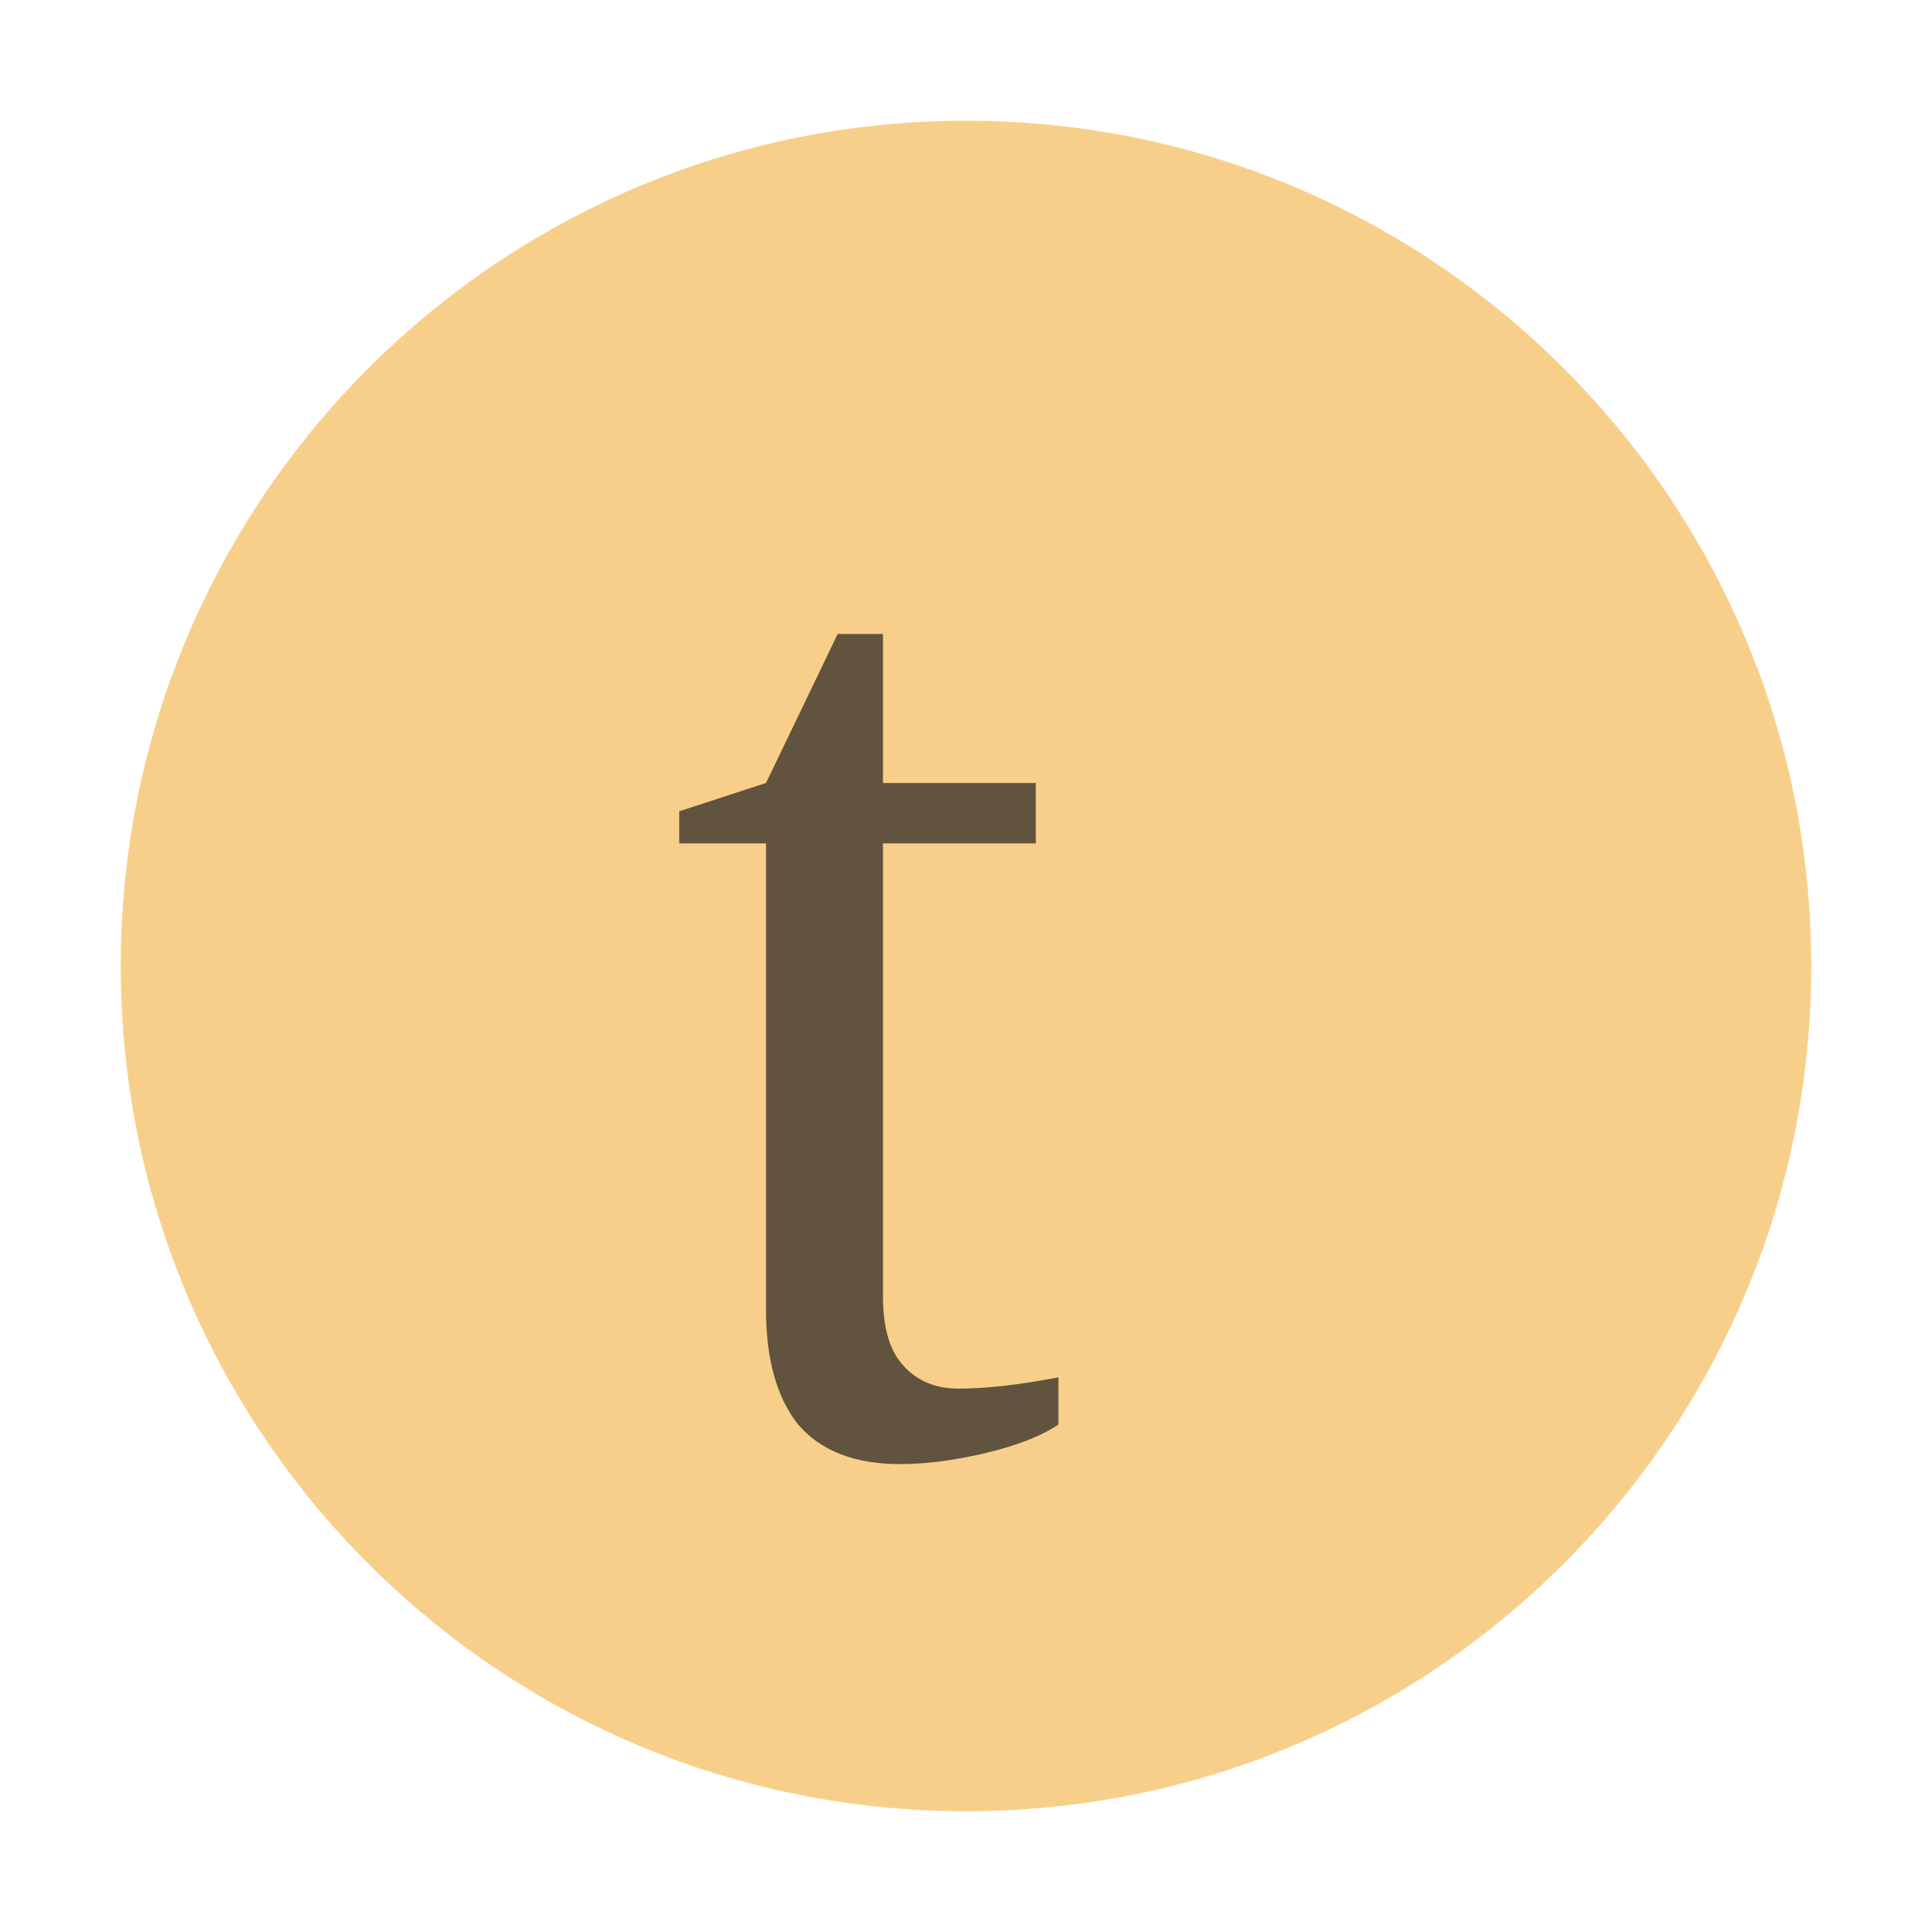
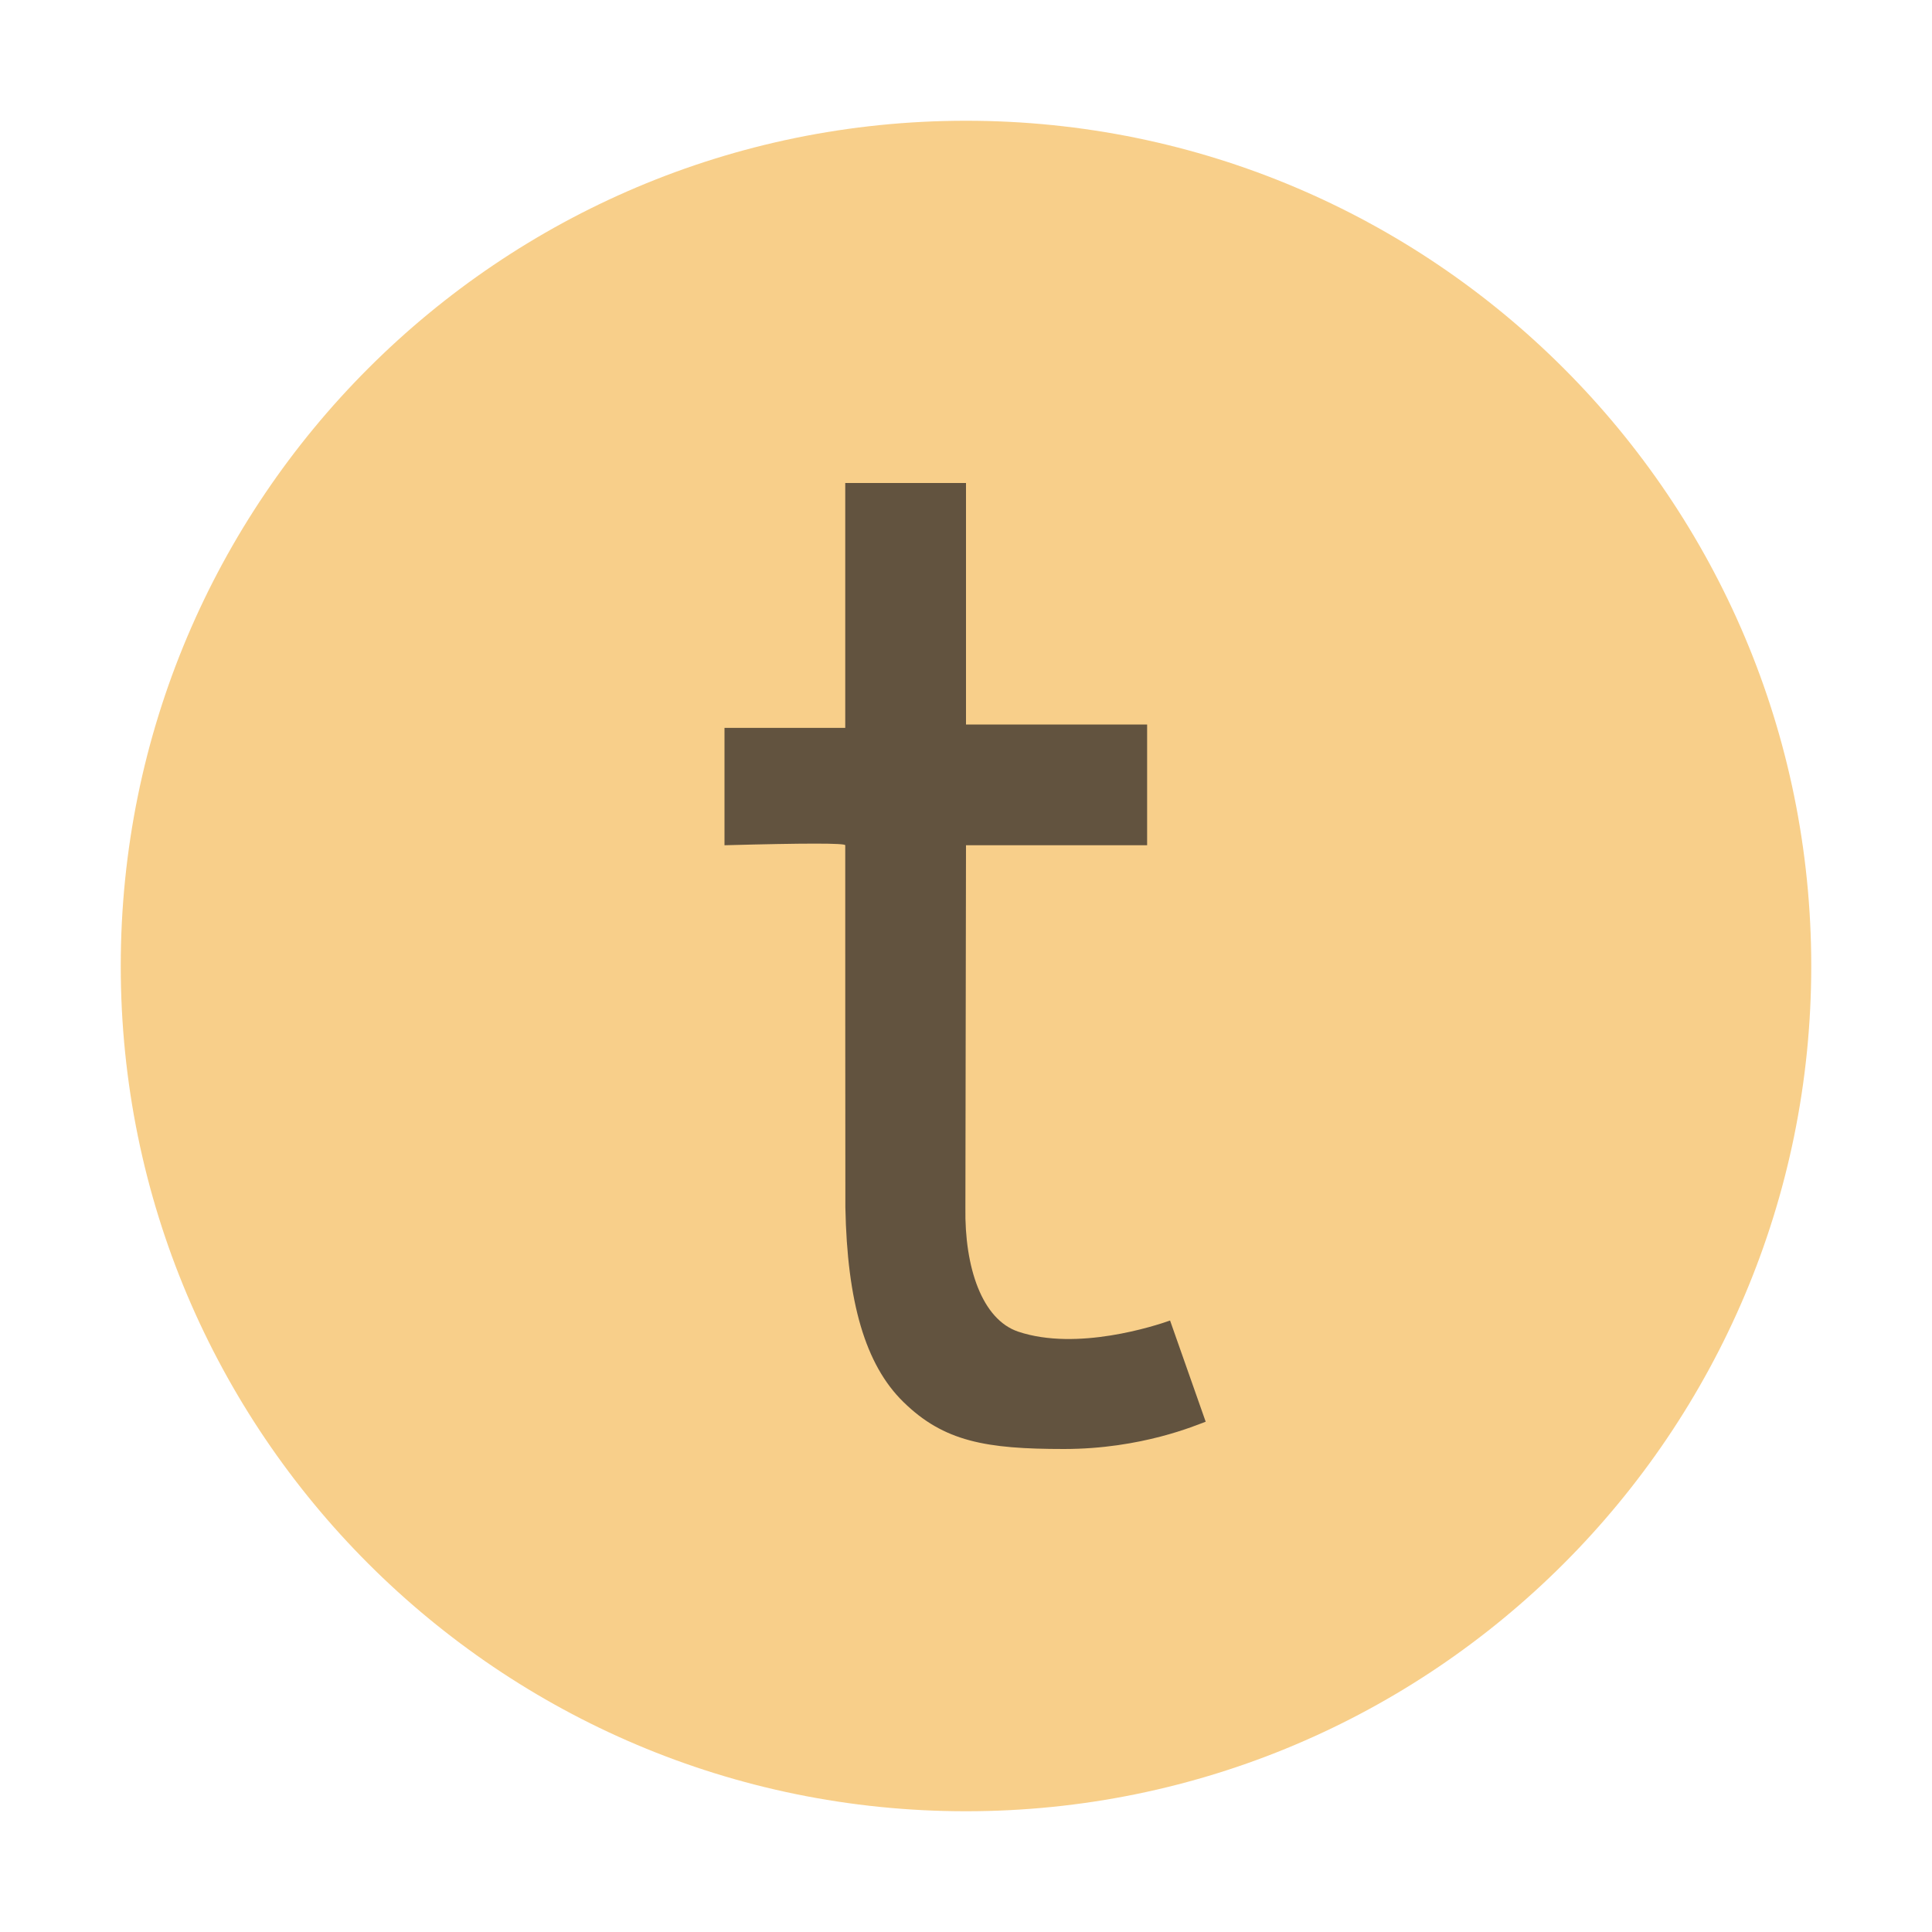
<svg xmlns="http://www.w3.org/2000/svg" width="16" height="16" viewBox="0 0 16 16">
  <g fill="none" fill-rule="evenodd">
    <path fill="#F4AF3D" fill-opacity=".6" d="M15,8 C15,11.866 11.866,15 8,15 C4.134,15 1,11.866 1,8 C1,4.134 4.134,1 8,1 C11.866,1 15,4.134 15,8" />
-     <text fill="#231F20" fill-opacity=".7" x="5.5" y="12">t</text>
+     <path fill="#231F20" fill-opacity=".7" d="M1,8 L2,8 L2,6 L3.5,6 L3.5,5 L2,5 C1.997,3.028 1.995,2.028 1.995,2 C1.987,1.503 2.133,1.073 2.432,0.972 C2.92,0.808 3.569,1.021 3.69,1.064 L3.985,0.226 C3.909,0.199 3.456,3.41060513e-13 2.811,3.41060513e-13 C2.167,3.41201026e-13 1.817,0.061 1.482,0.389 C1.165,0.698 1.016,1.22 1.001,2 C1,2.045 1,4.953 1,5 C1,5.018 0.667,5.018 0,5 L0,5.972 L1,5.972 L1,8 Z" transform="matrix(1 0 0 -1 6 12)" />
  </g>
</svg>
